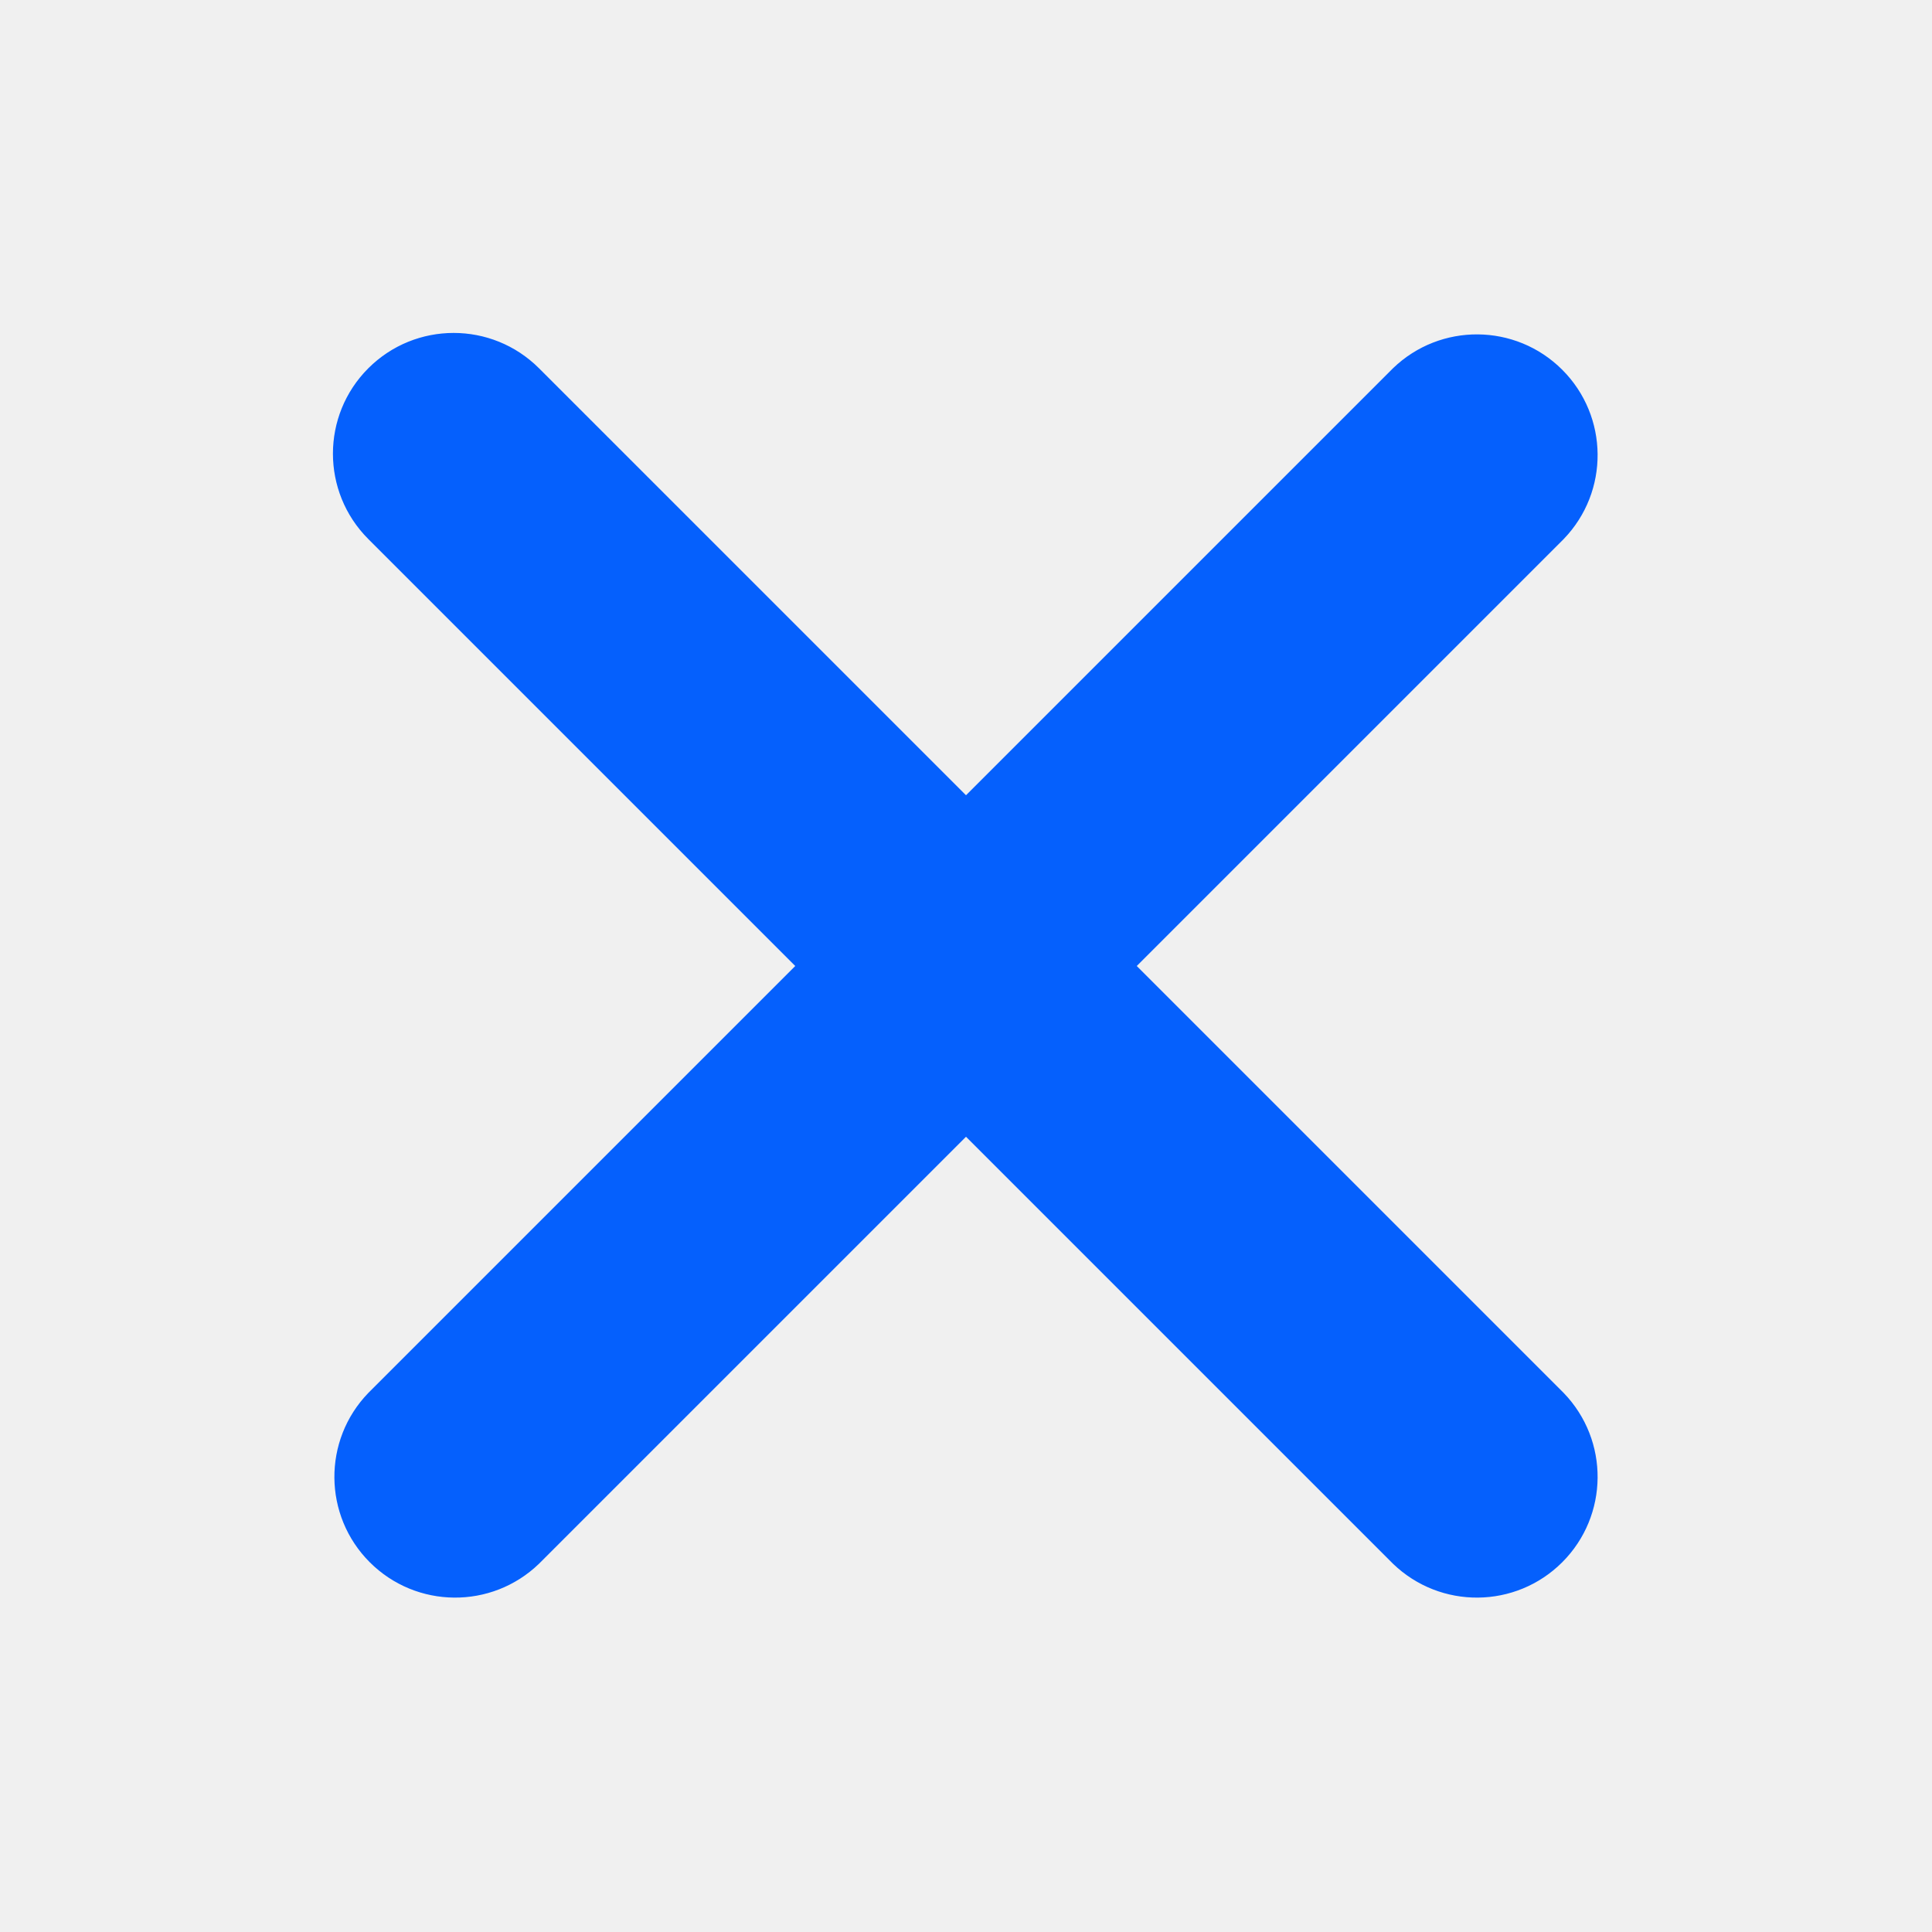
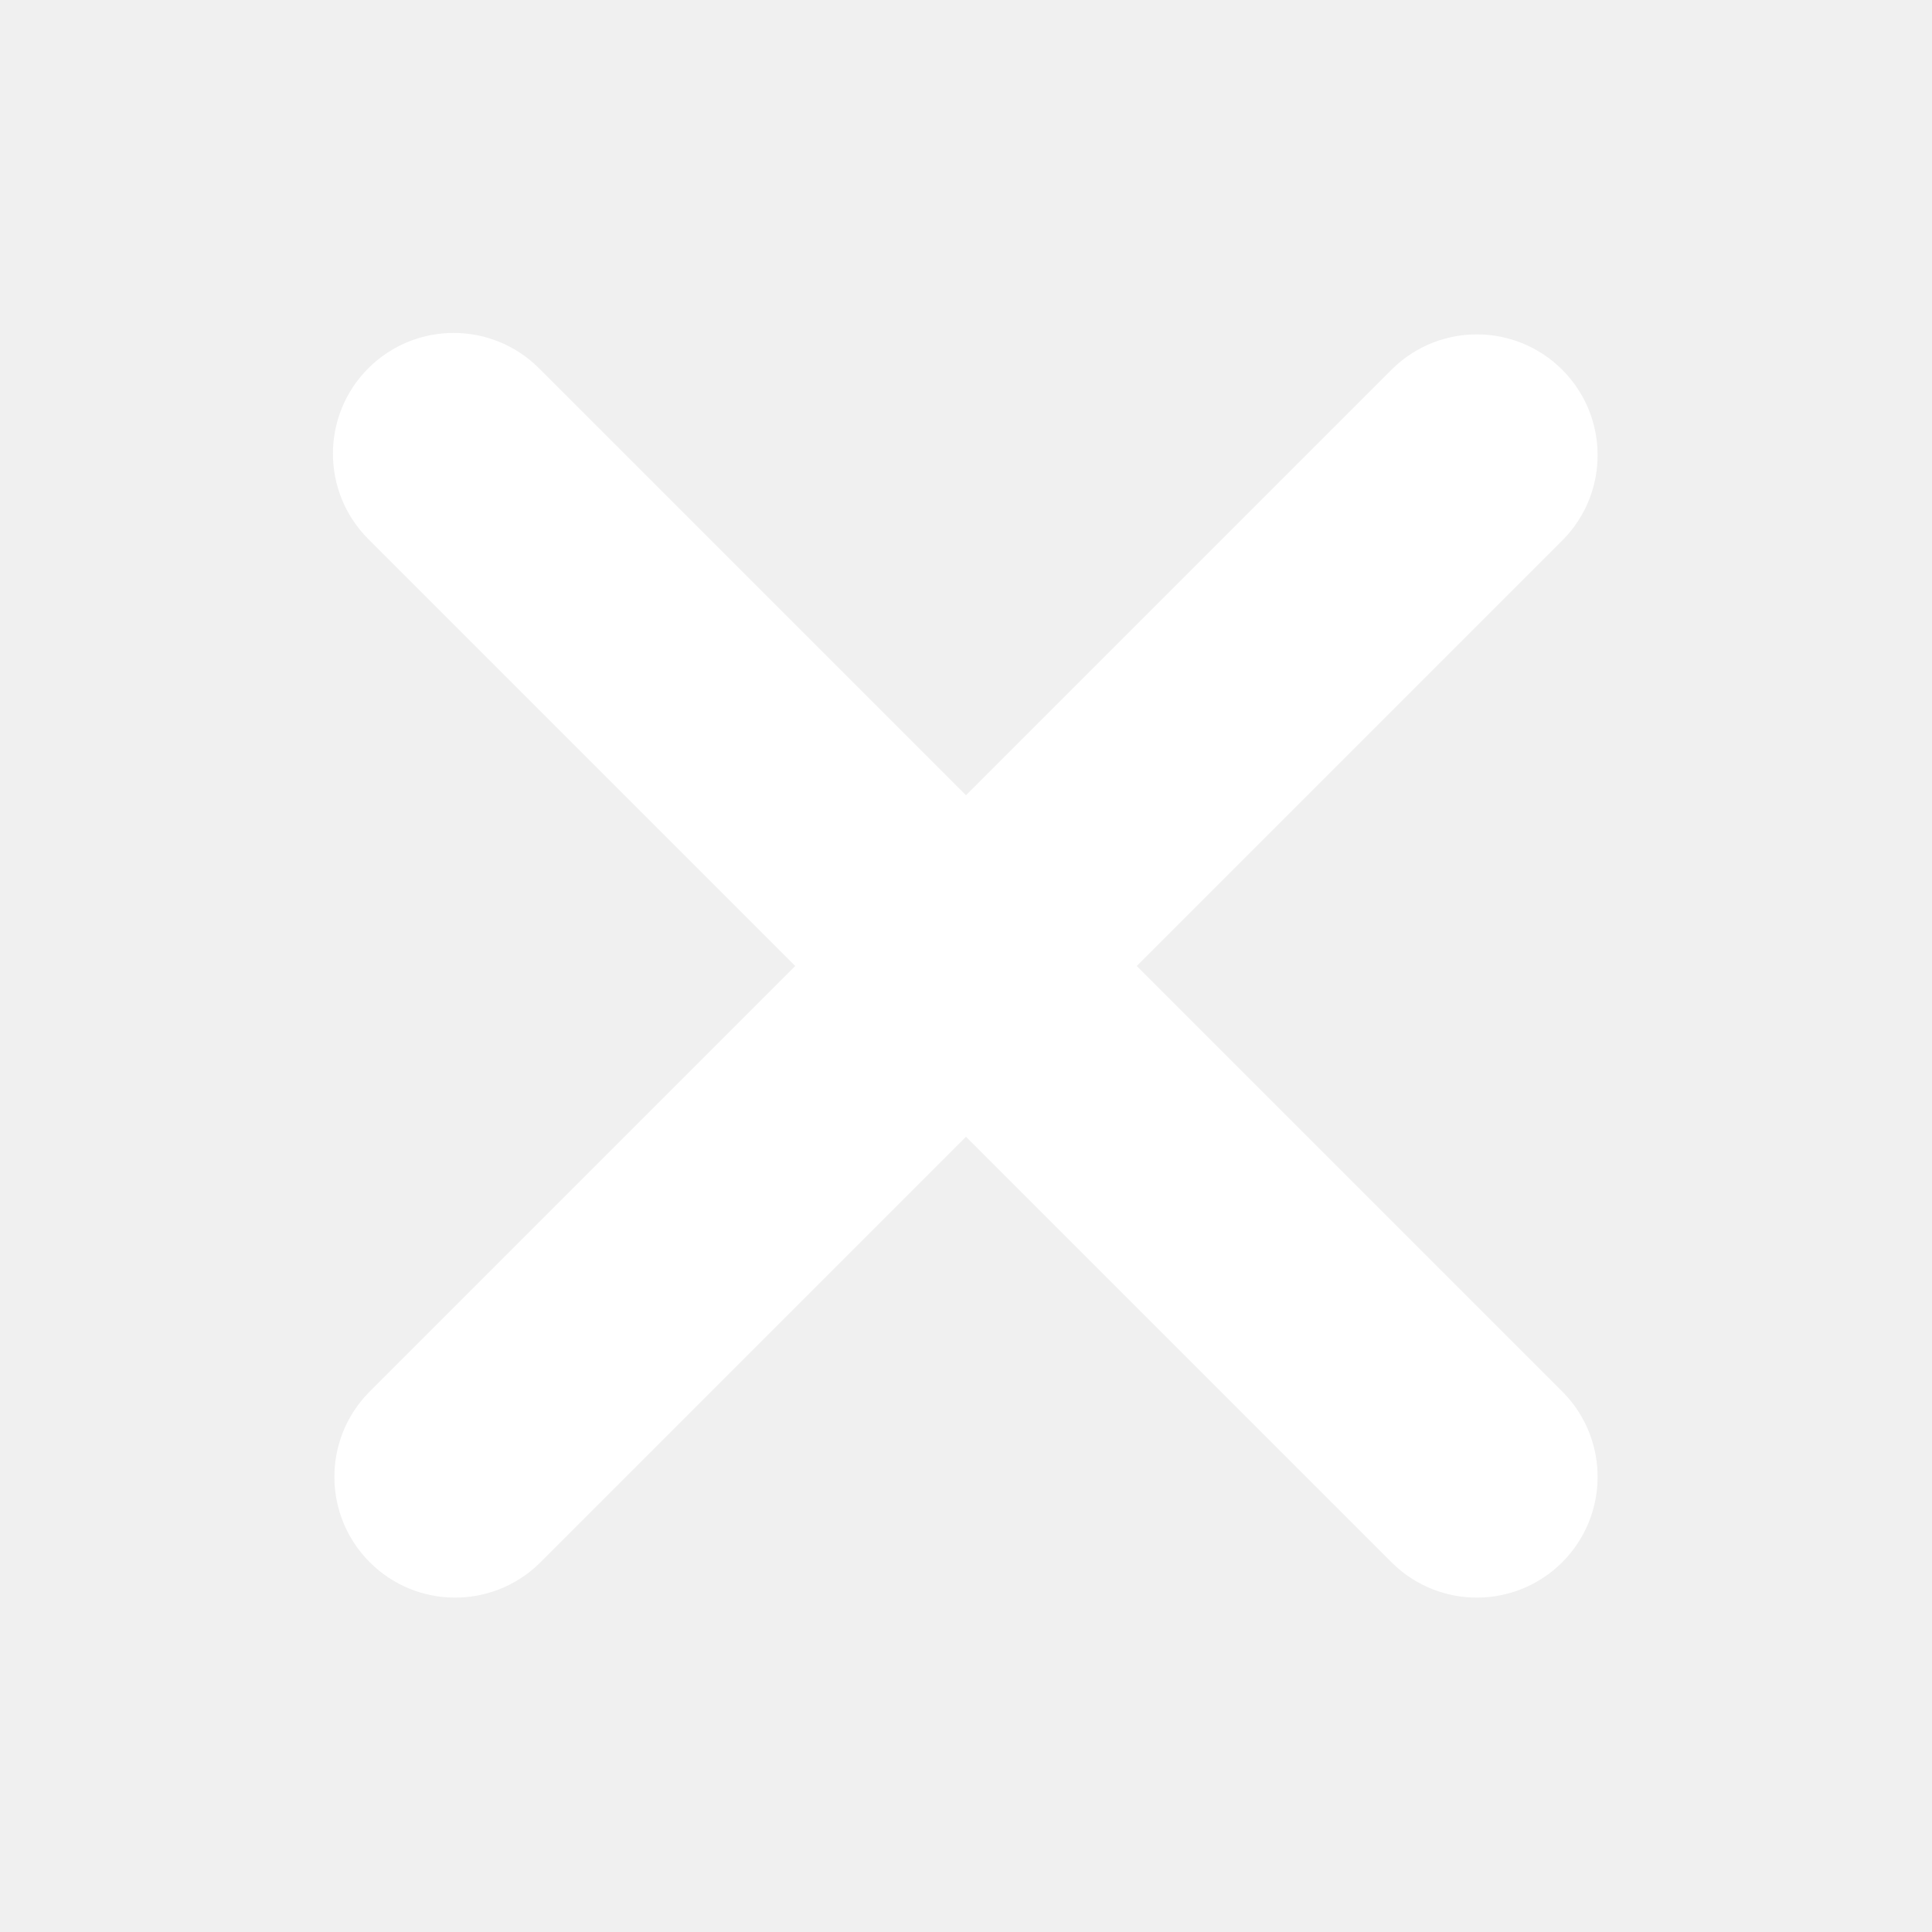
<svg xmlns="http://www.w3.org/2000/svg" width="1em" height="1em" viewBox="0 0 1024 1024">
-   <path fill="#0560fd" d="M195.2 195.2a64 64 0 0 1 90.496 0L512 421.504L738.304 195.2a64 64 0 0 1 90.496 90.496L602.496 512L828.8 738.304a64 64 0 0 1-90.496 90.496L512 602.496L285.696 828.8a64 64 0 0 1-90.496-90.496L421.504 512L195.2 285.696a64 64 0 0 1 0-90.496z" />
+   <path fill="#ffffff" d="M195.2 195.2a64 64 0 0 1 90.496 0L512 421.504L738.304 195.2a64 64 0 0 1 90.496 90.496L602.496 512L828.8 738.304a64 64 0 0 1-90.496 90.496L512 602.496L285.696 828.8a64 64 0 0 1-90.496-90.496L421.504 512L195.2 285.696a64 64 0 0 1 0-90.496z" />
</svg>
